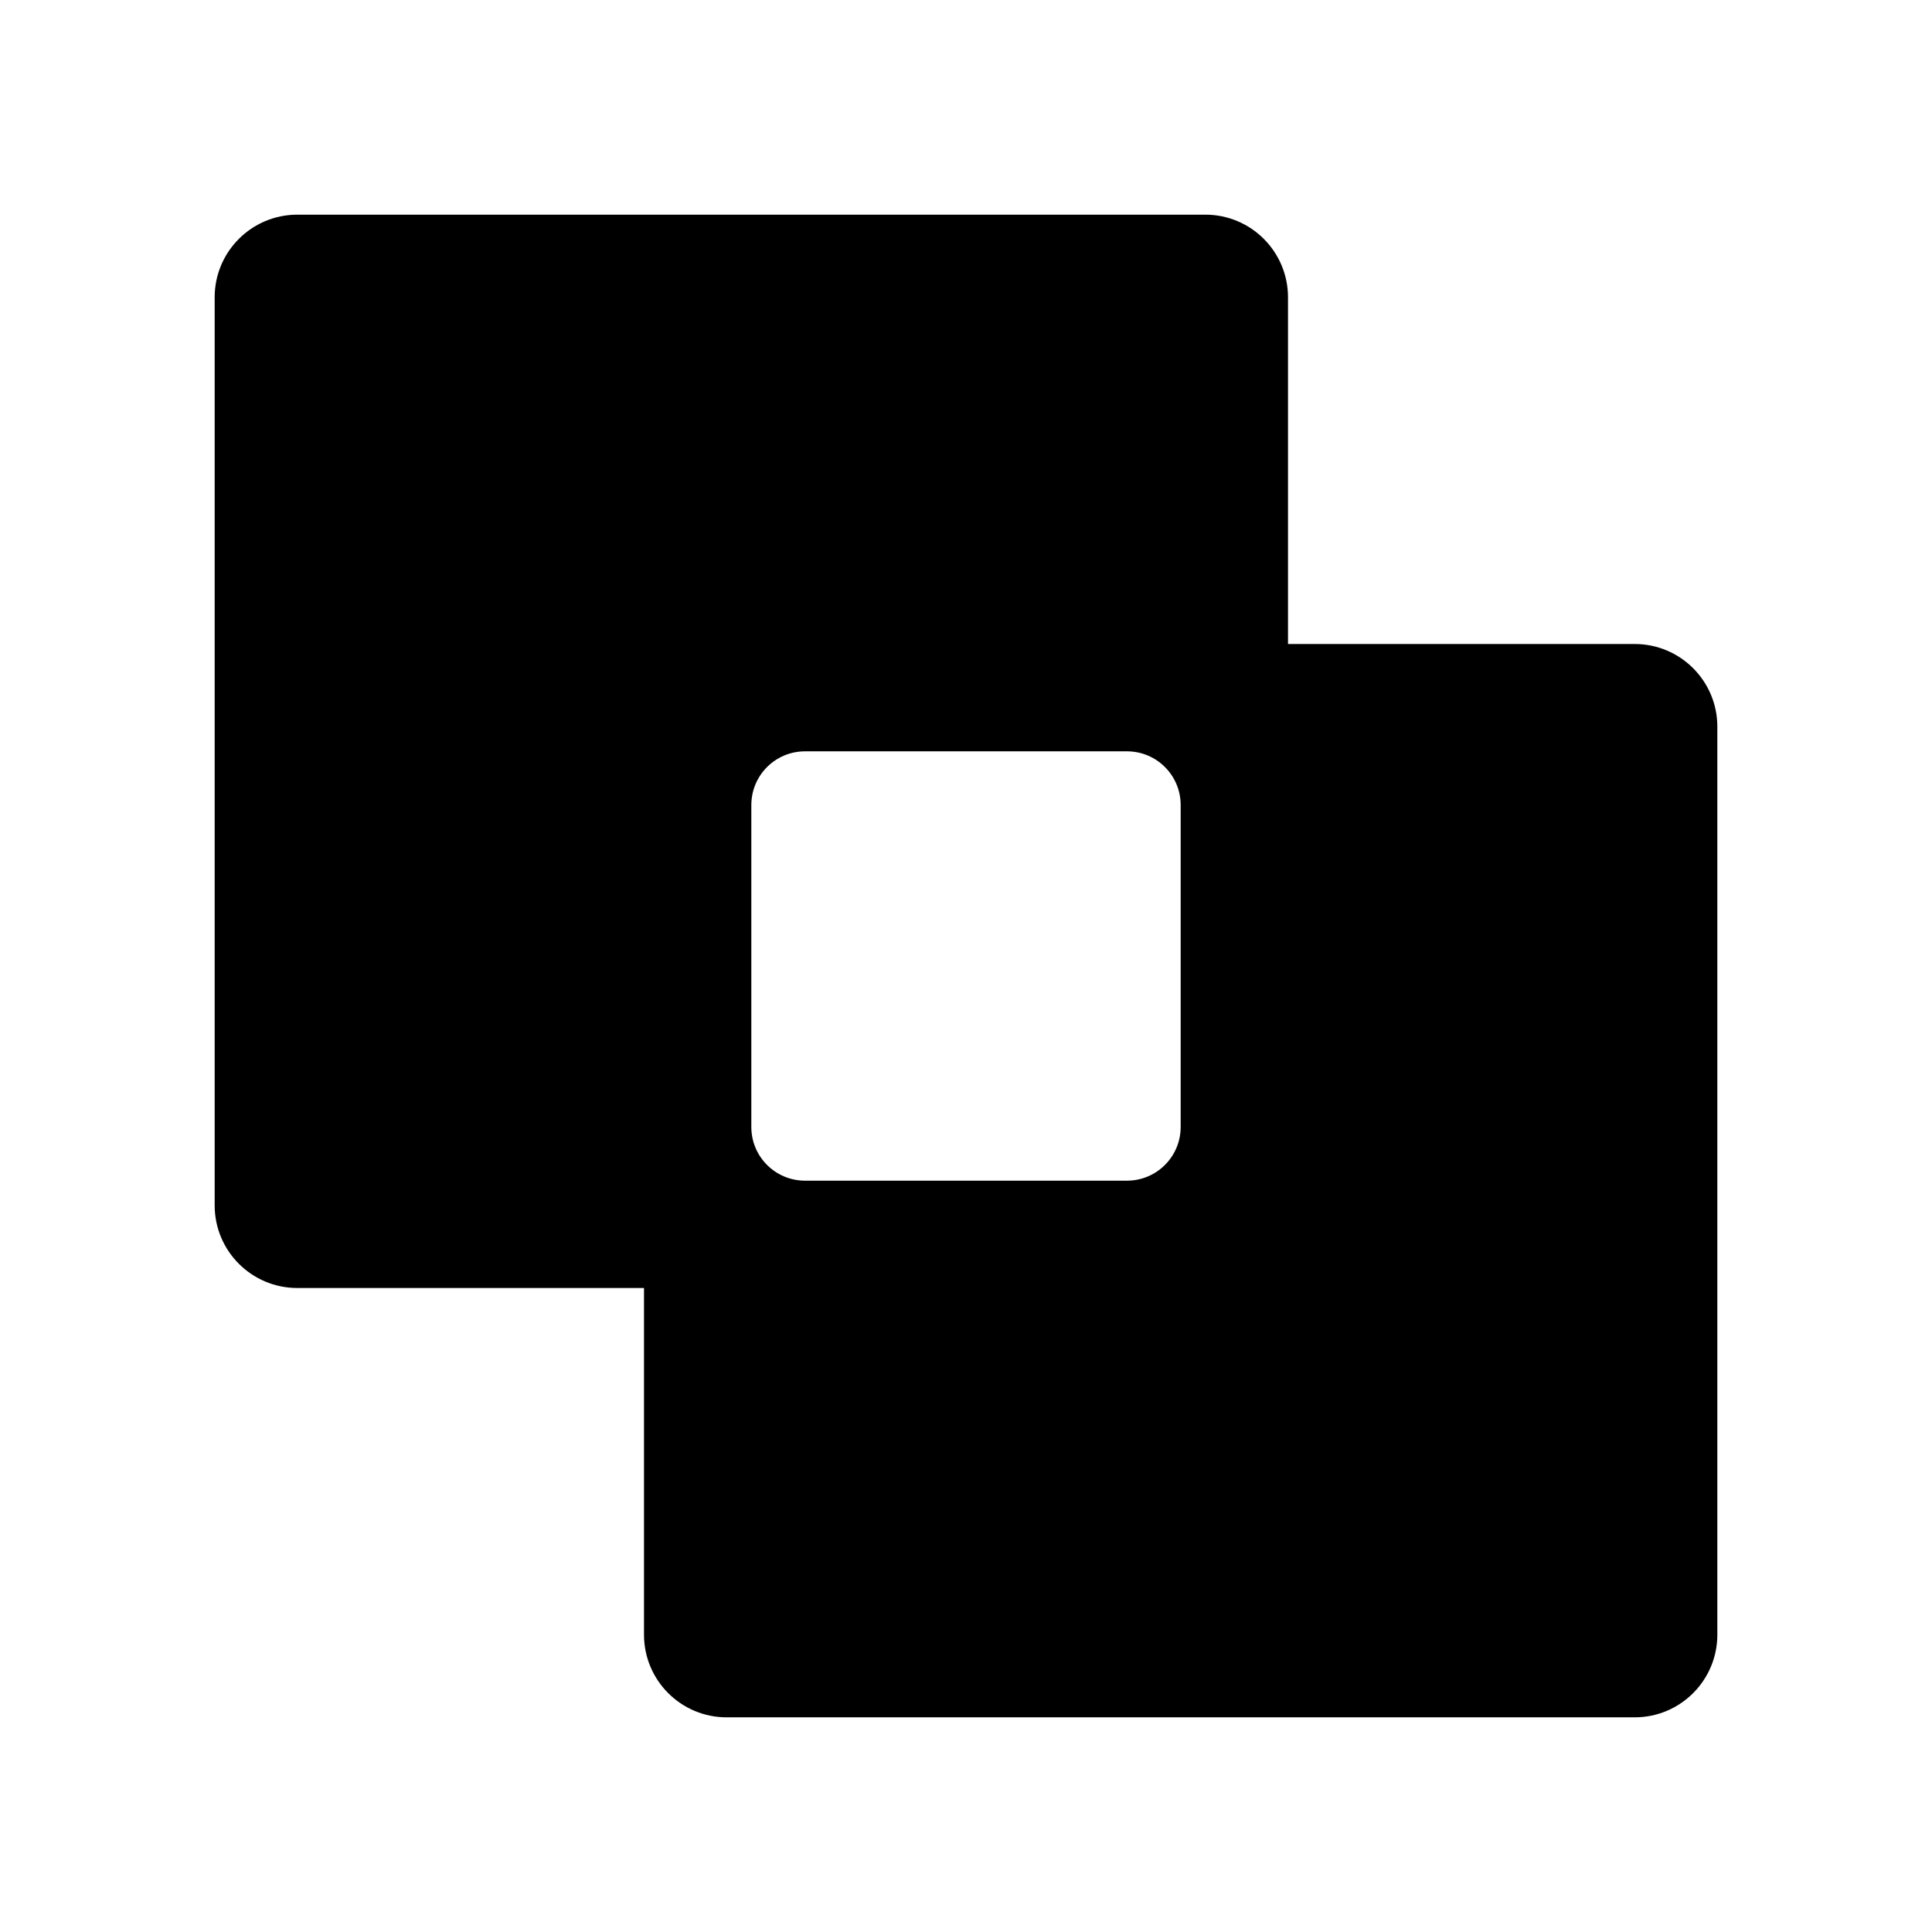
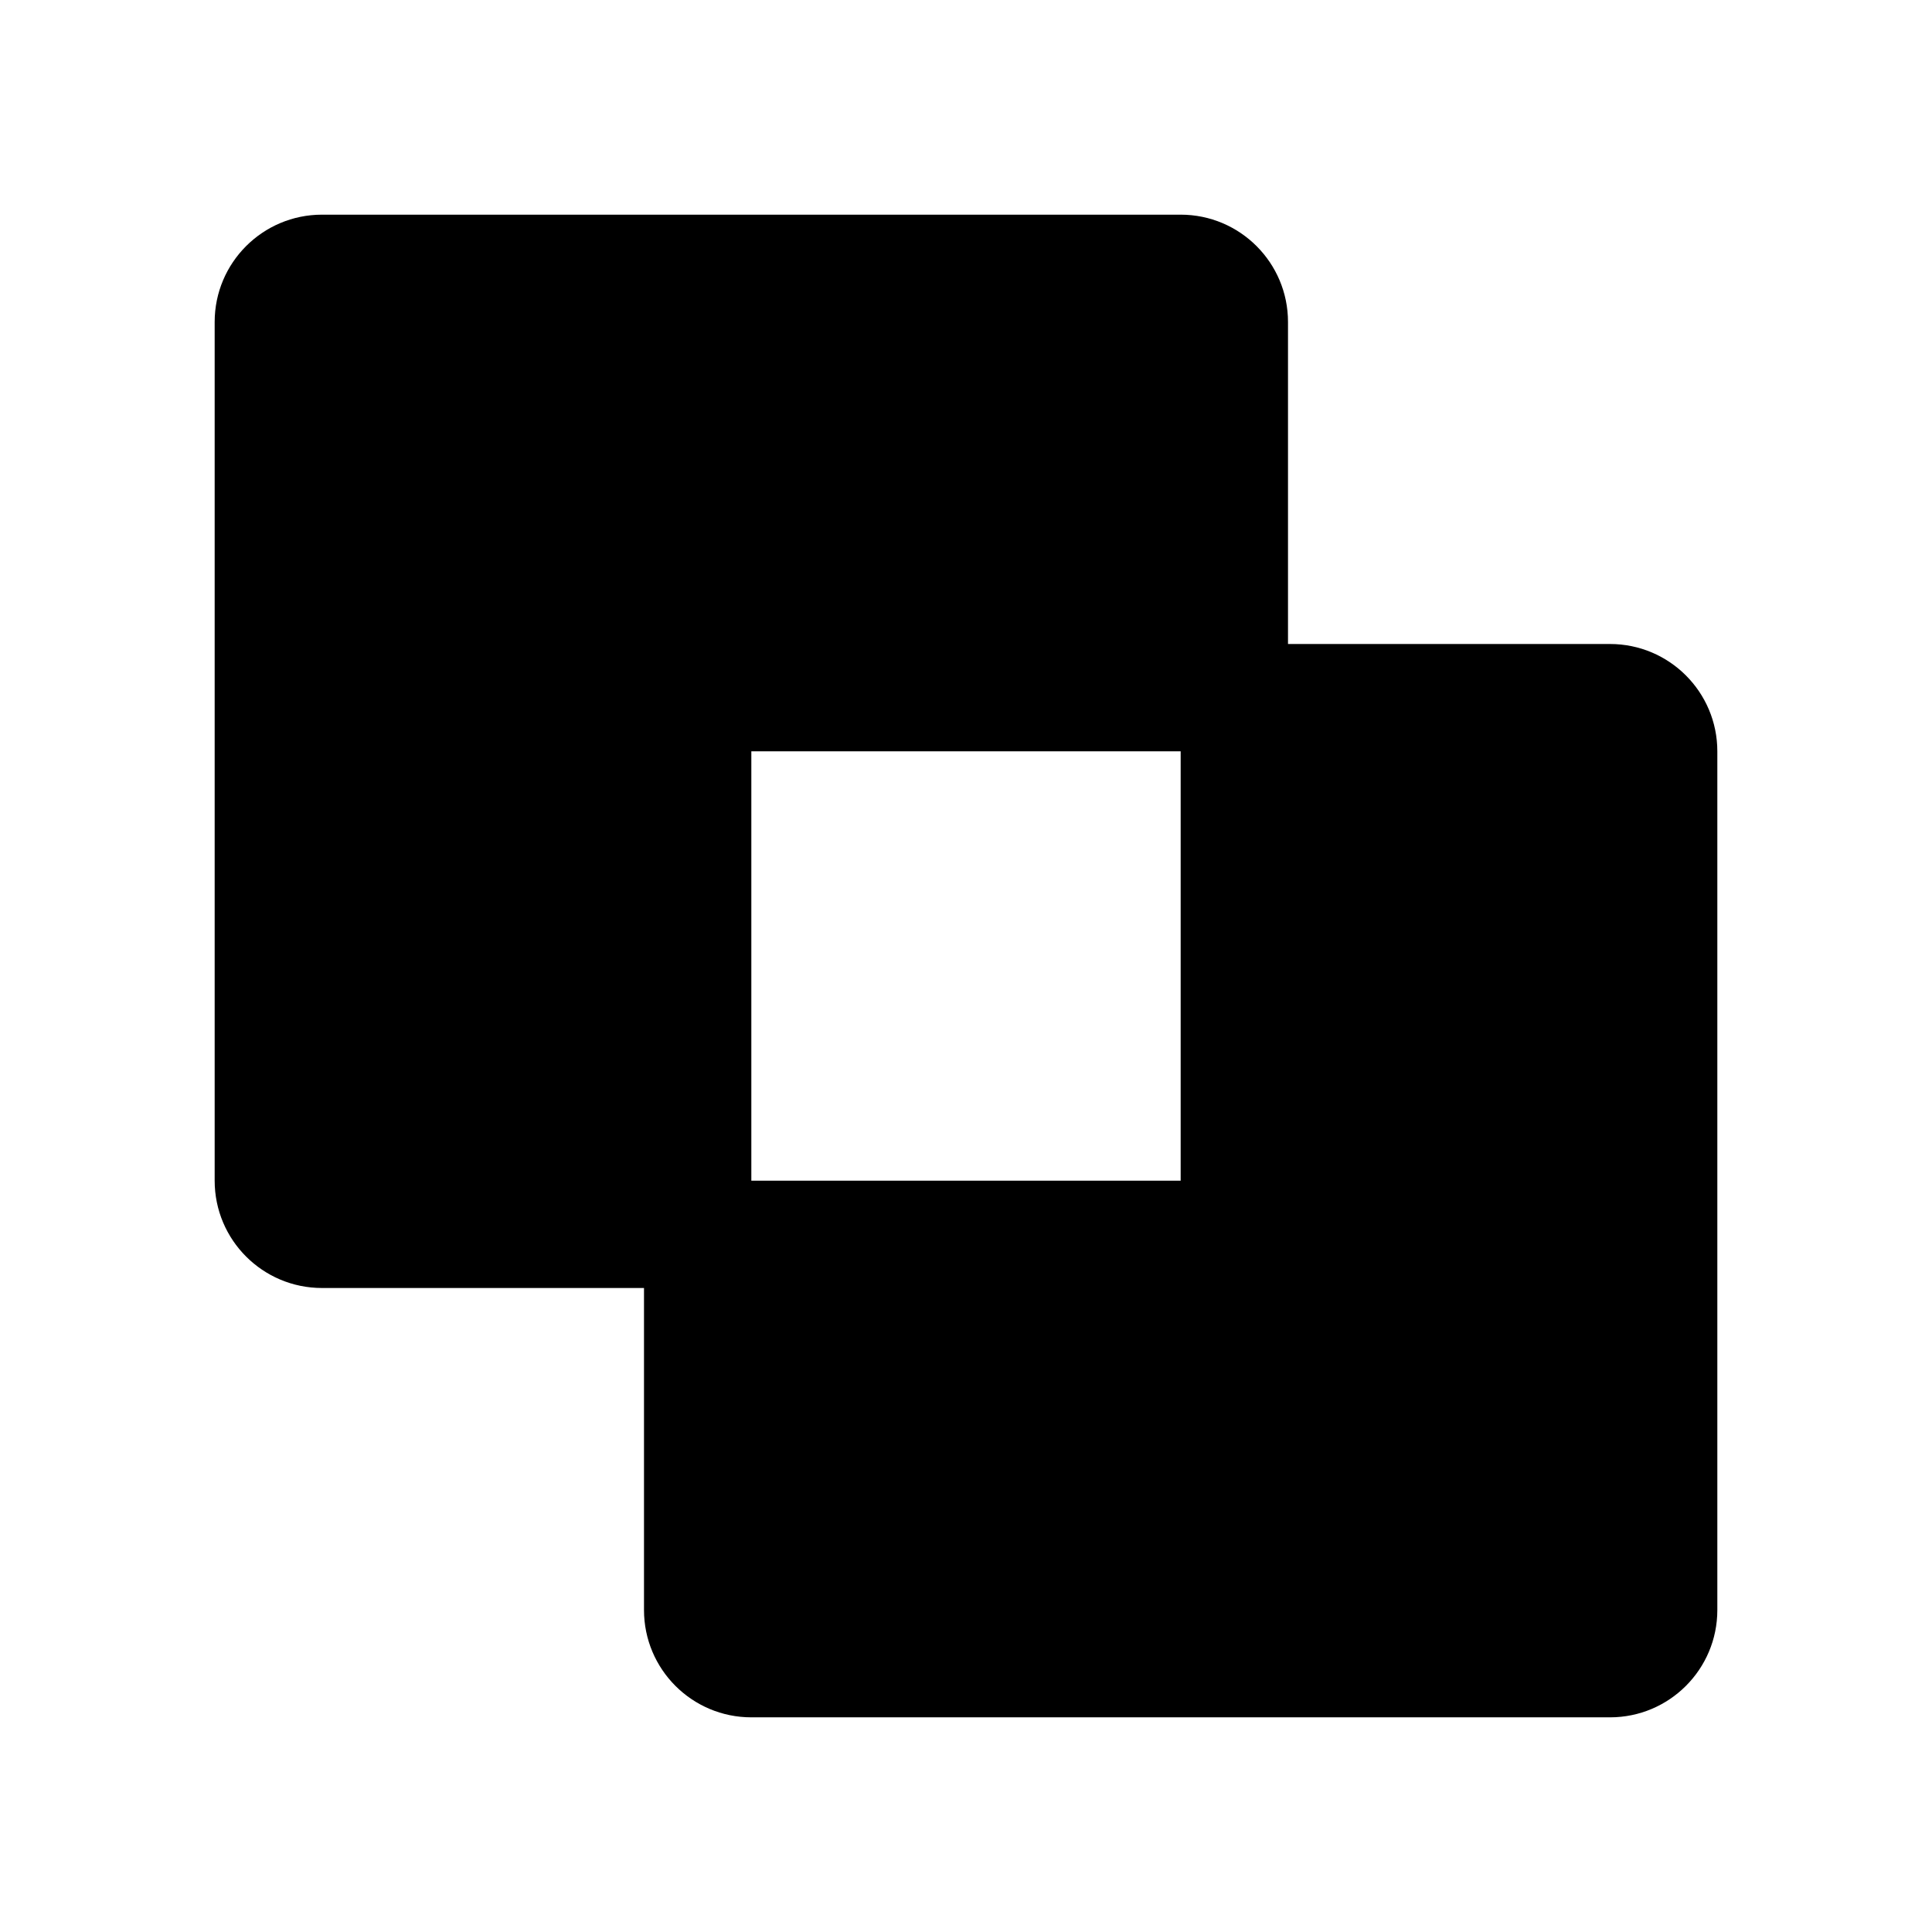
<svg xmlns="http://www.w3.org/2000/svg" viewBox="0 0 18 18">
-   <path fill-rule="evenodd" clip-rule="evenodd" d="M11.23 2a.77.77 0 0 1 .77.77V6h3.23a.77.77 0 0 1 .77.77v8.46a.77.77 0 0 1-.77.77H6.77a.77.77 0 0 1-.77-.77V12H2.77a.77.77 0 0 1-.77-.77V2.77A.77.77 0 0 1 2.77 2h8.46ZM7.5 7a.5.5 0 0 0-.5.5v3a.5.5 0 0 0 .5.5h3a.5.5 0 0 0 .5-.5v-3a.5.5 0 0 0-.5-.5h-3Z" />
+   <path fill-rule="evenodd" clip-rule="evenodd" d="M11 2a1 1 0 0 1 1 1v3h3a1 1 0 0 1 1 1v8a1 1 0 0 1-1 1H7a1 1 0 0 1-1-1v-3H3a1 1 0 0 1-1-1V3a1 1 0 0 1 1-1h8ZM7 7v4h4V7H7Z" />
</svg>
